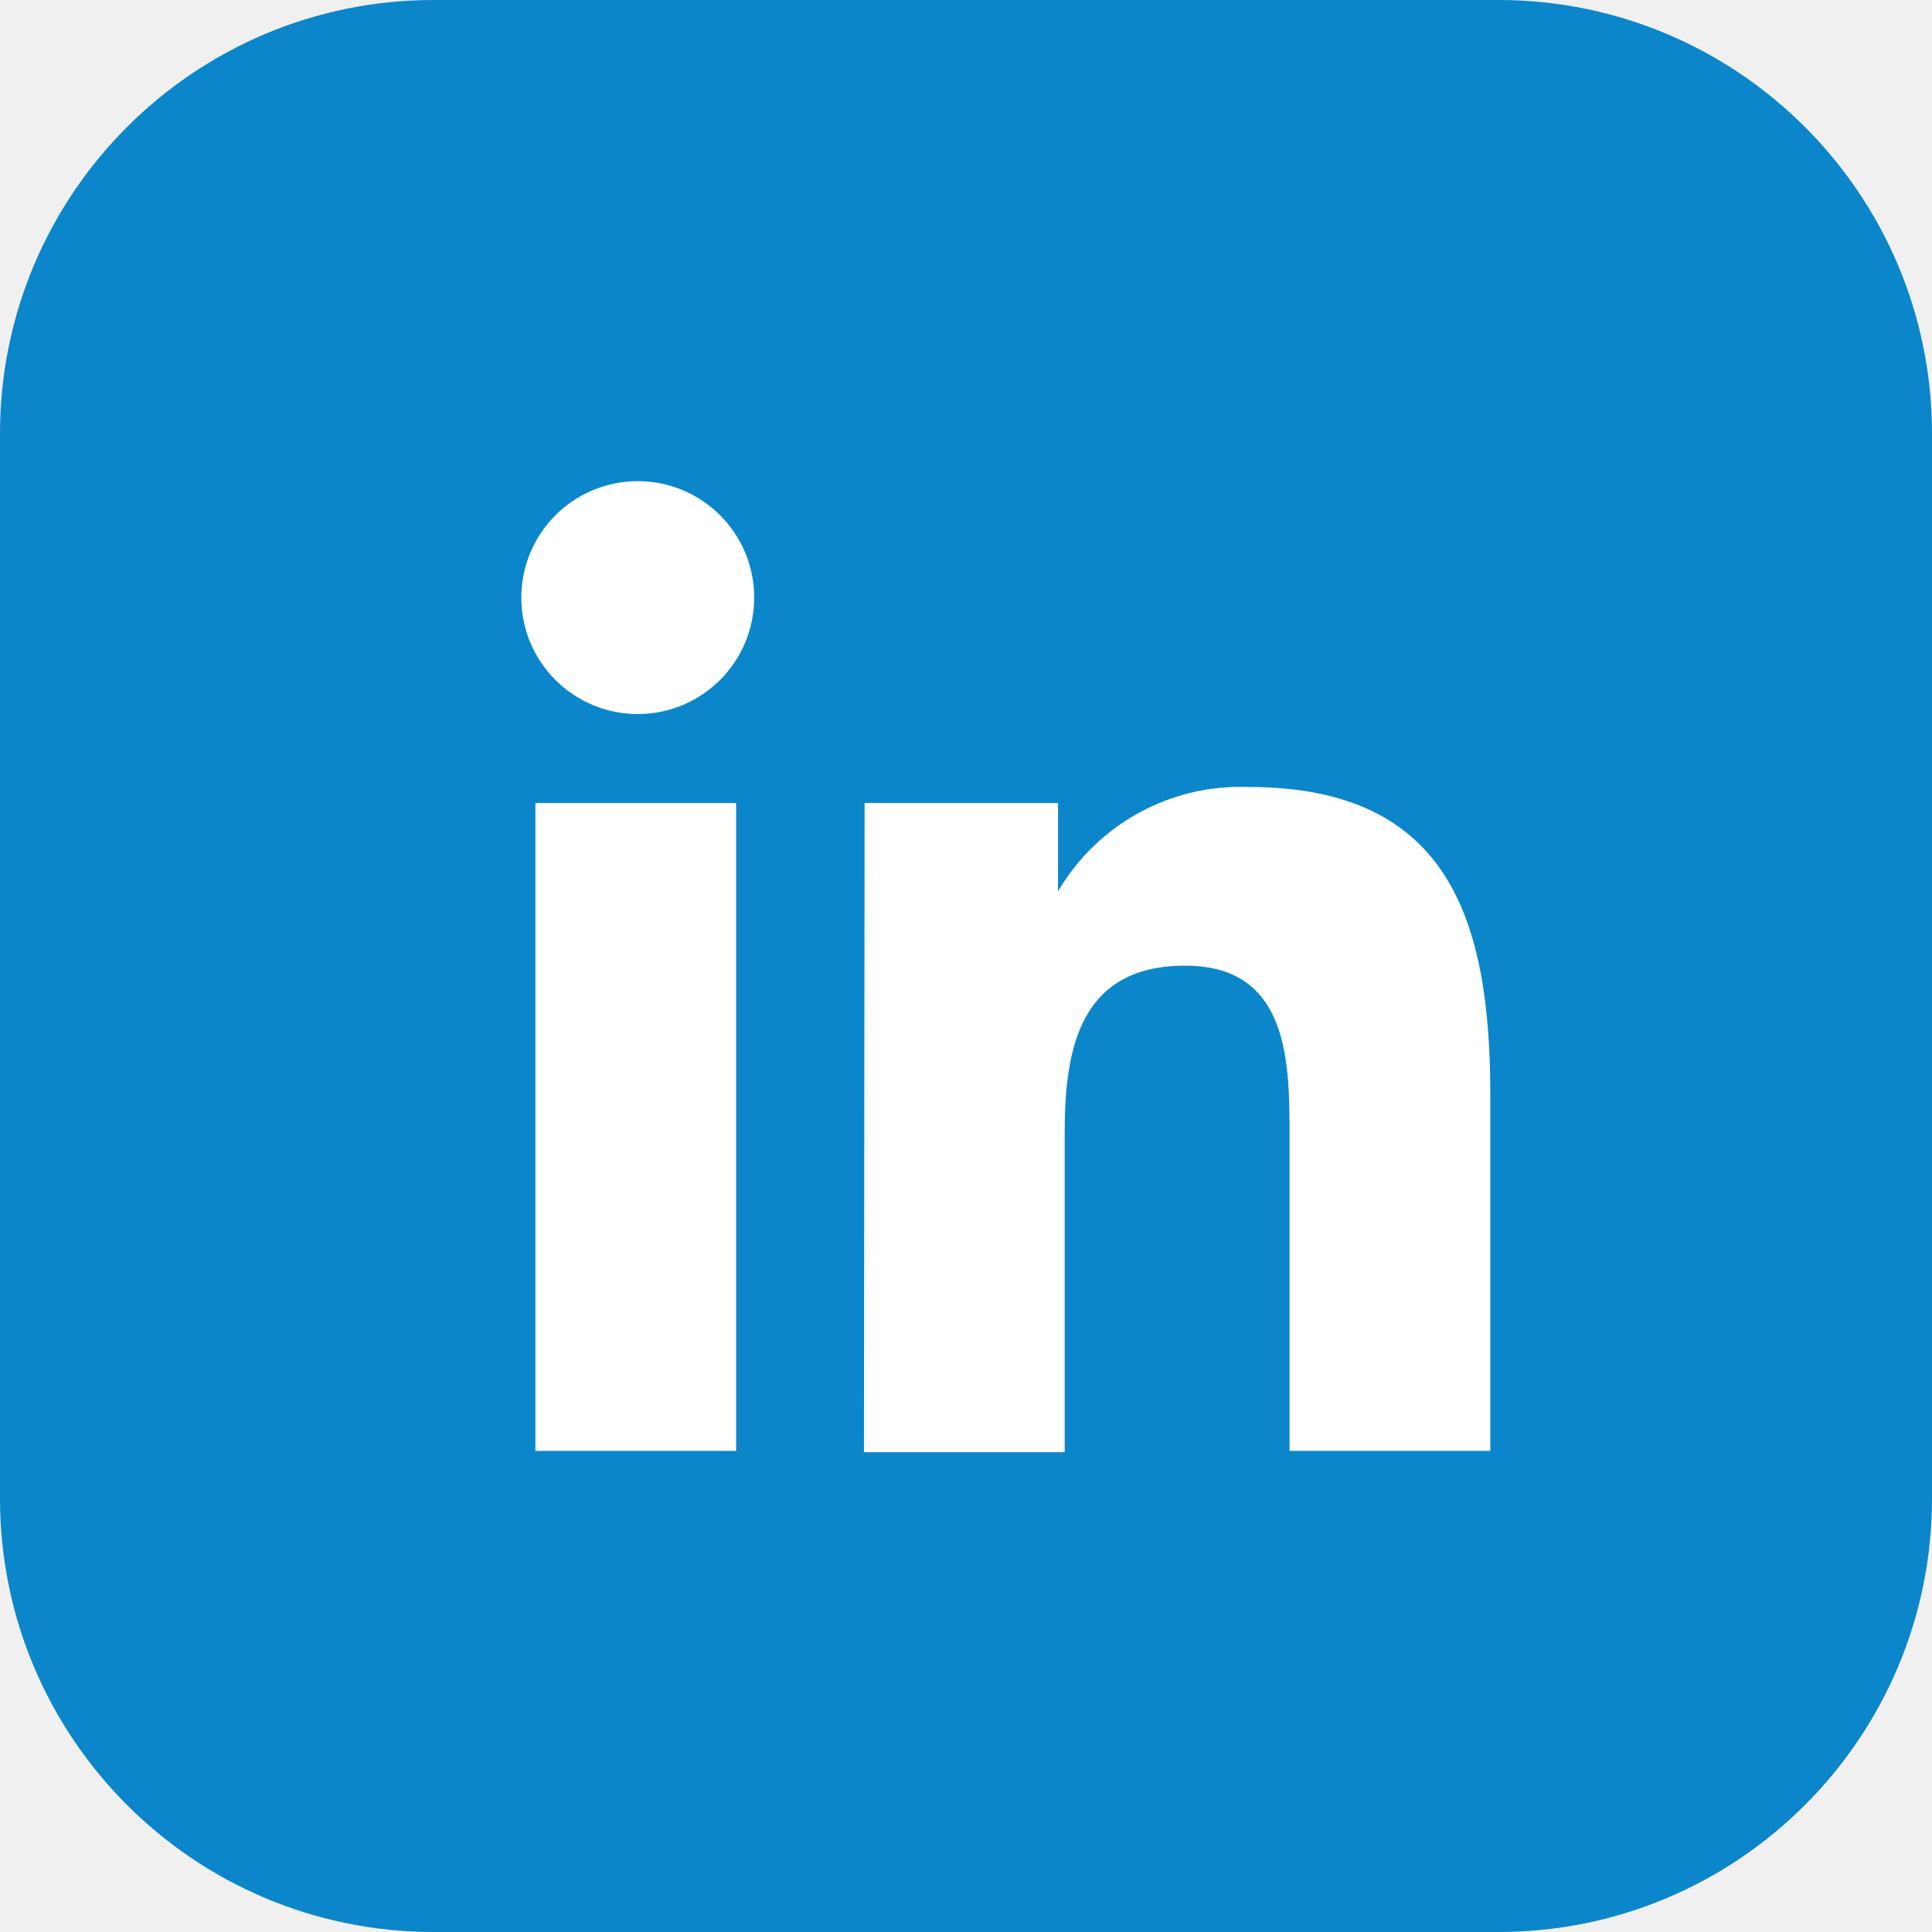
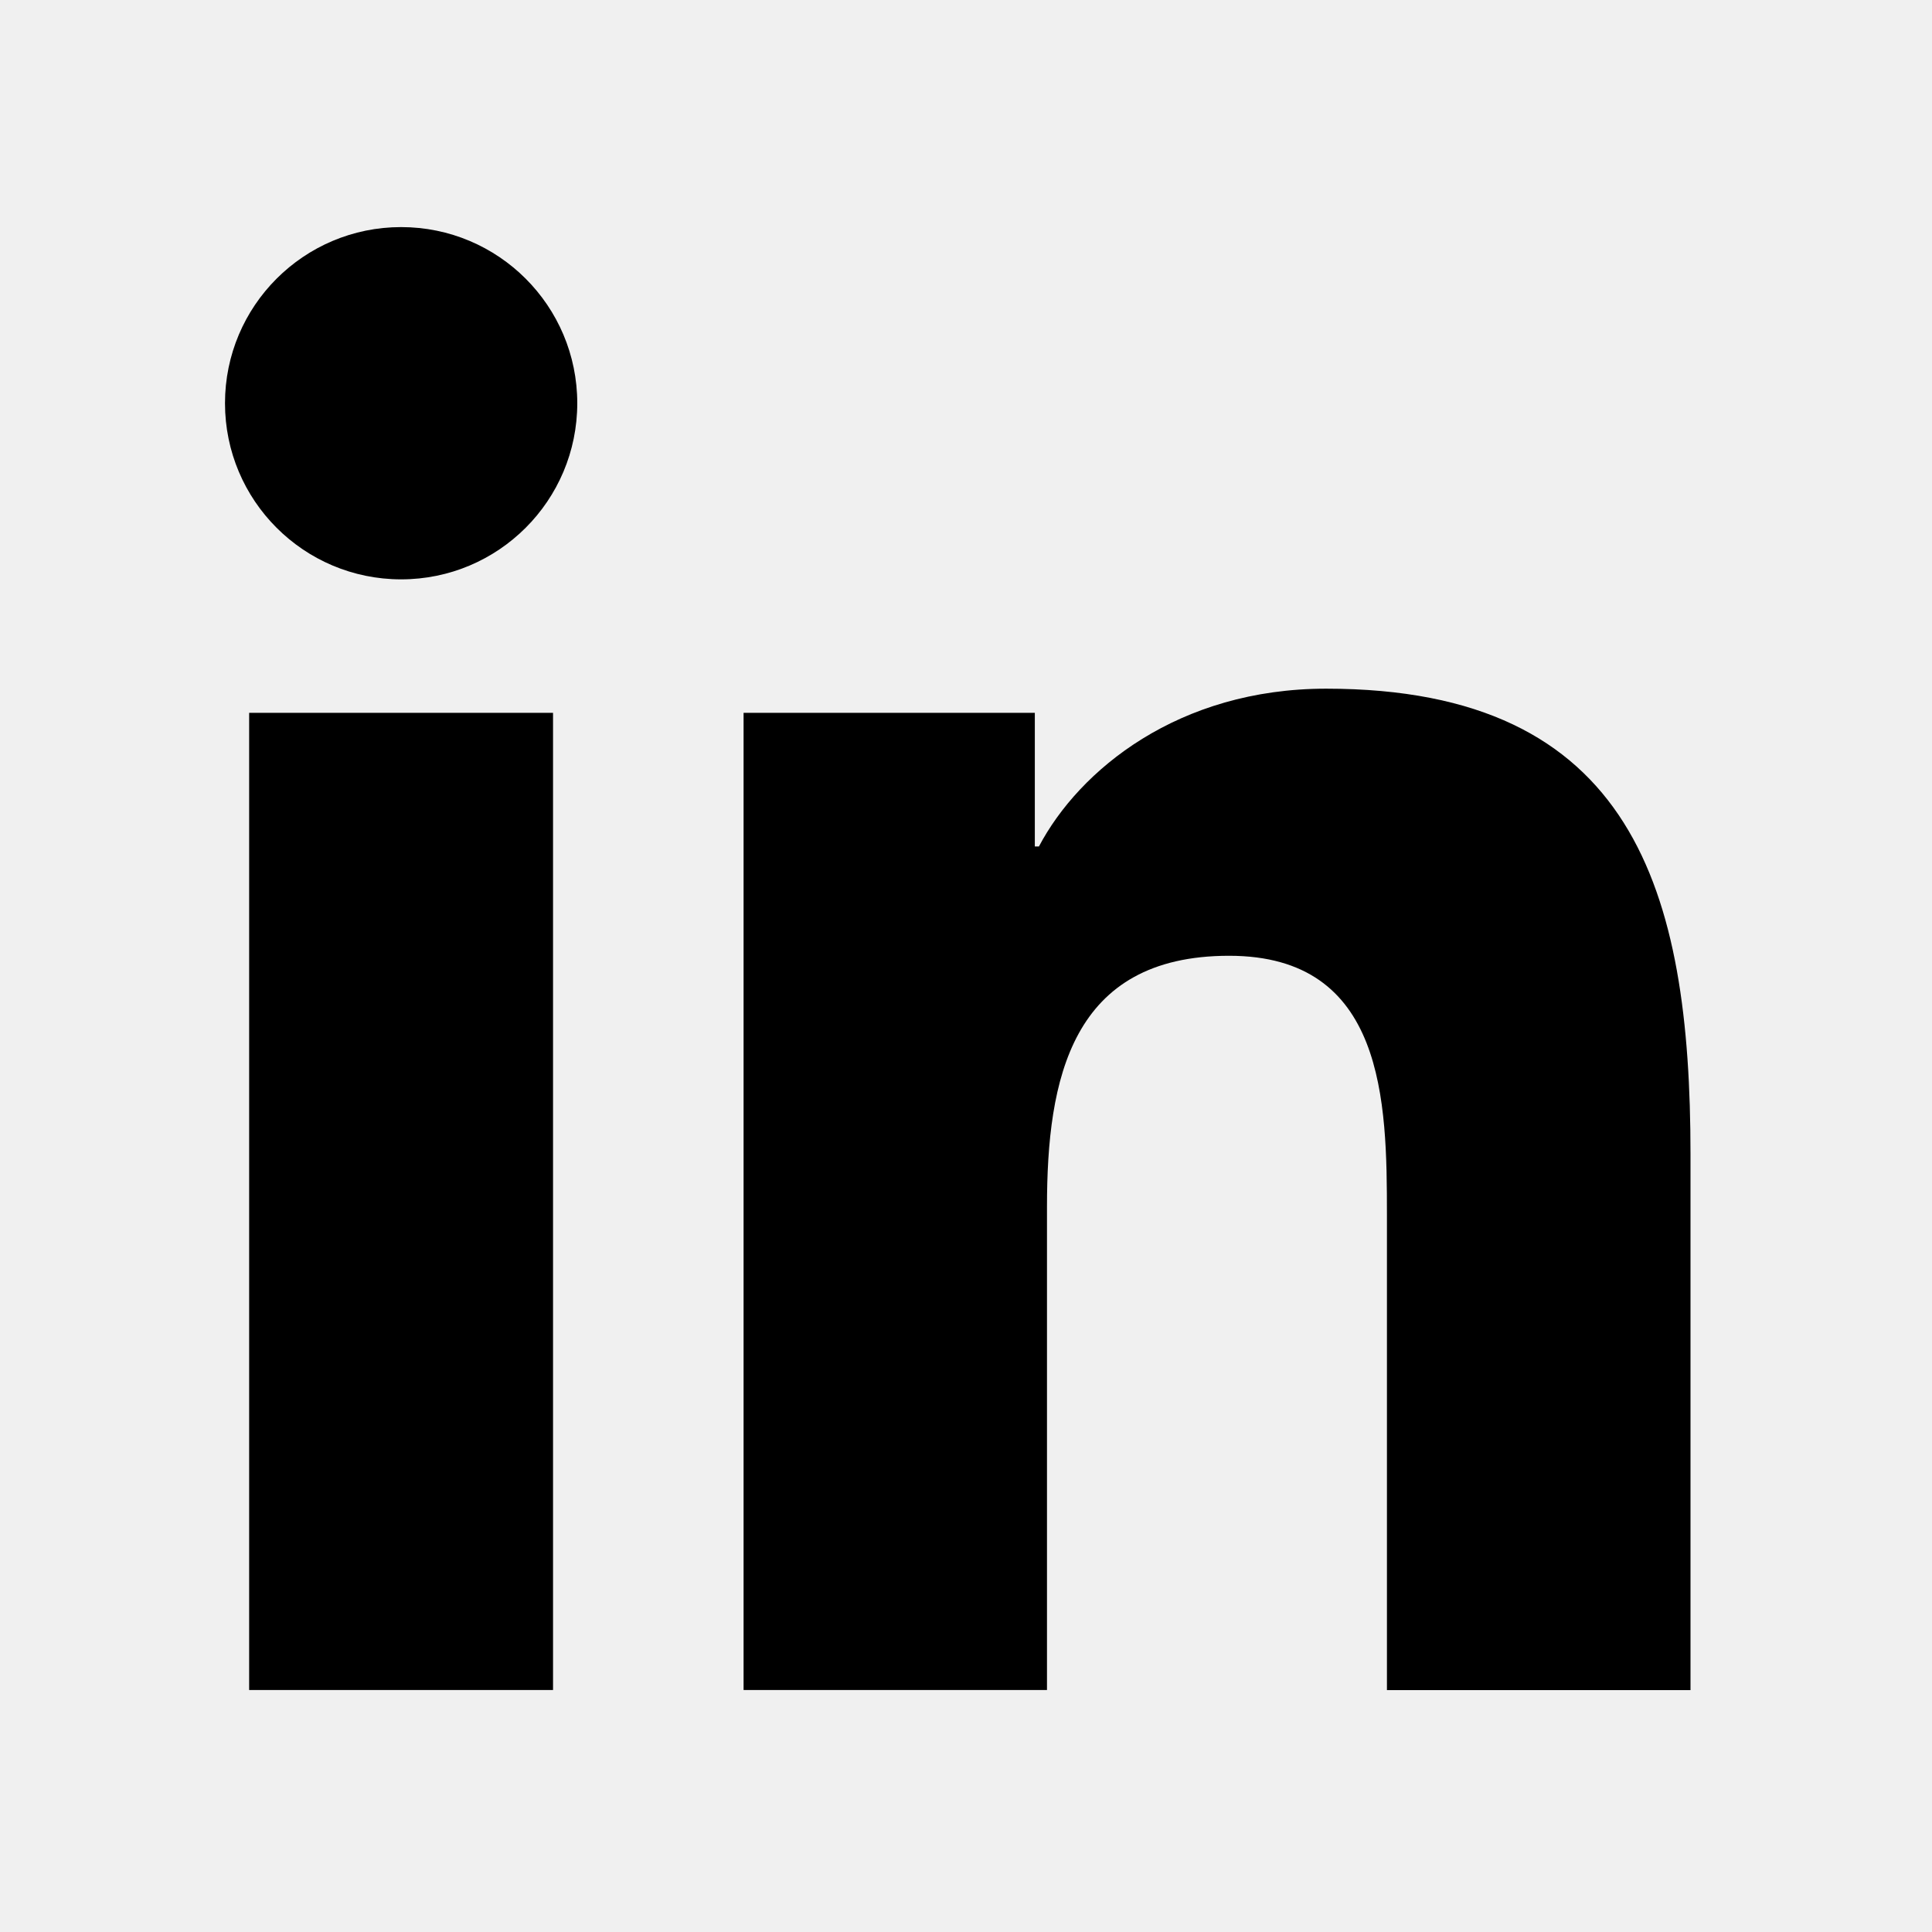
- <svg xmlns="http://www.w3.org/2000/svg" viewBox="0 0 28.87 28.87" id="linkedin">
-   <g data-name="Layer 2">
-     <g data-name="Layer 1">
-       <rect width="28.87" height="28.87" fill="#0b86ca" rx="6.48" ry="6.48" />
-       <path fill="#fff" d="M8 12h3v9.68H8zm1.53-4.81a1.74 1.74 0 11-1.74 1.75 1.74 1.74 0 011.74-1.75M12.92 12h2.89v1.32a3.16 3.16 0 012.85-1.56c3 0 3.61 2 3.61 4.61v5.31h-3V17c0-1.12 0-2.57-1.56-2.57s-1.8 1.22-1.8 2.48v4.79h-3z" />
-     </g>
-   </g>
+ <svg xmlns="http://www.w3.org/2000/svg" fill="#000000" width="800px" height="800px" viewBox="0 0 24 24">
+   <circle cx="4.983" cy="5.009" r="2.188" />
+   <path d="M9.237 8.855v12.139h3.769v-6.003c0-1.584.298-3.118 2.262-3.118 1.937 0 1.961 1.811 1.961 3.218v5.904H21v-6.657c0-3.27-.704-5.783-4.526-5.783-1.835 0-3.065 1.007-3.568 1.96h-.051v-1.66H9.237zm-6.142 0H6.87v12.139H3.095z" />
</svg>
